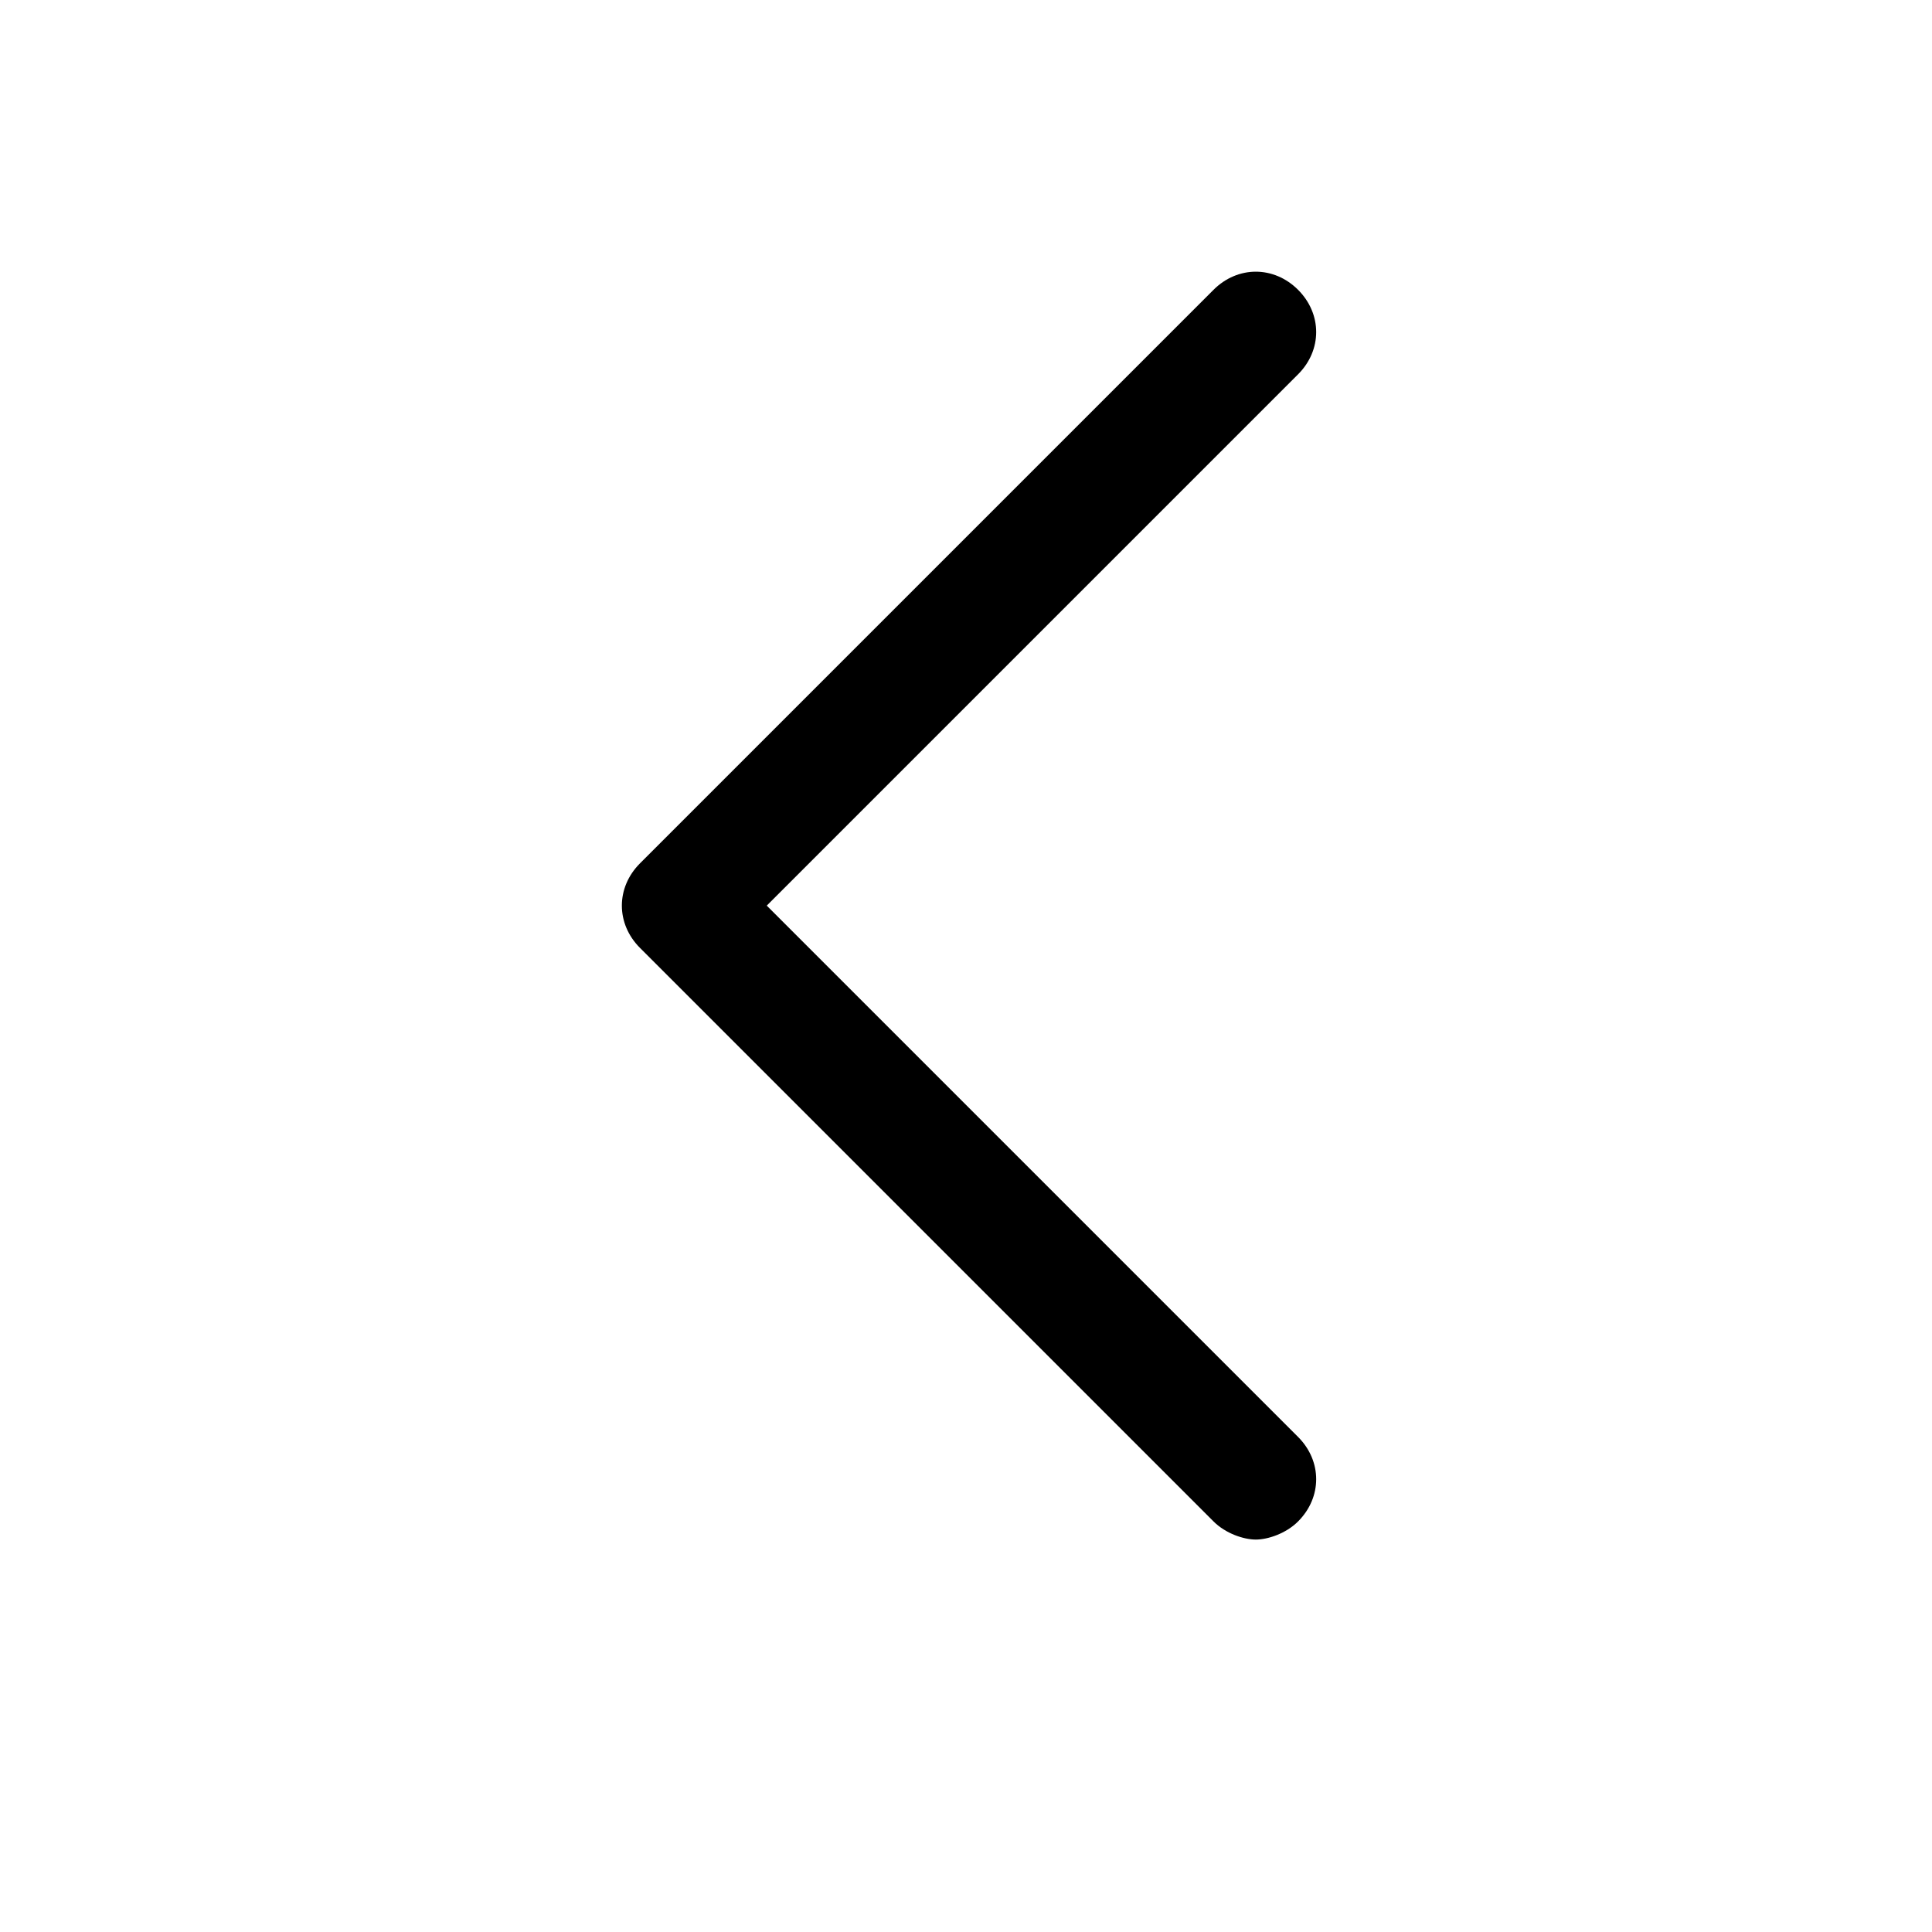
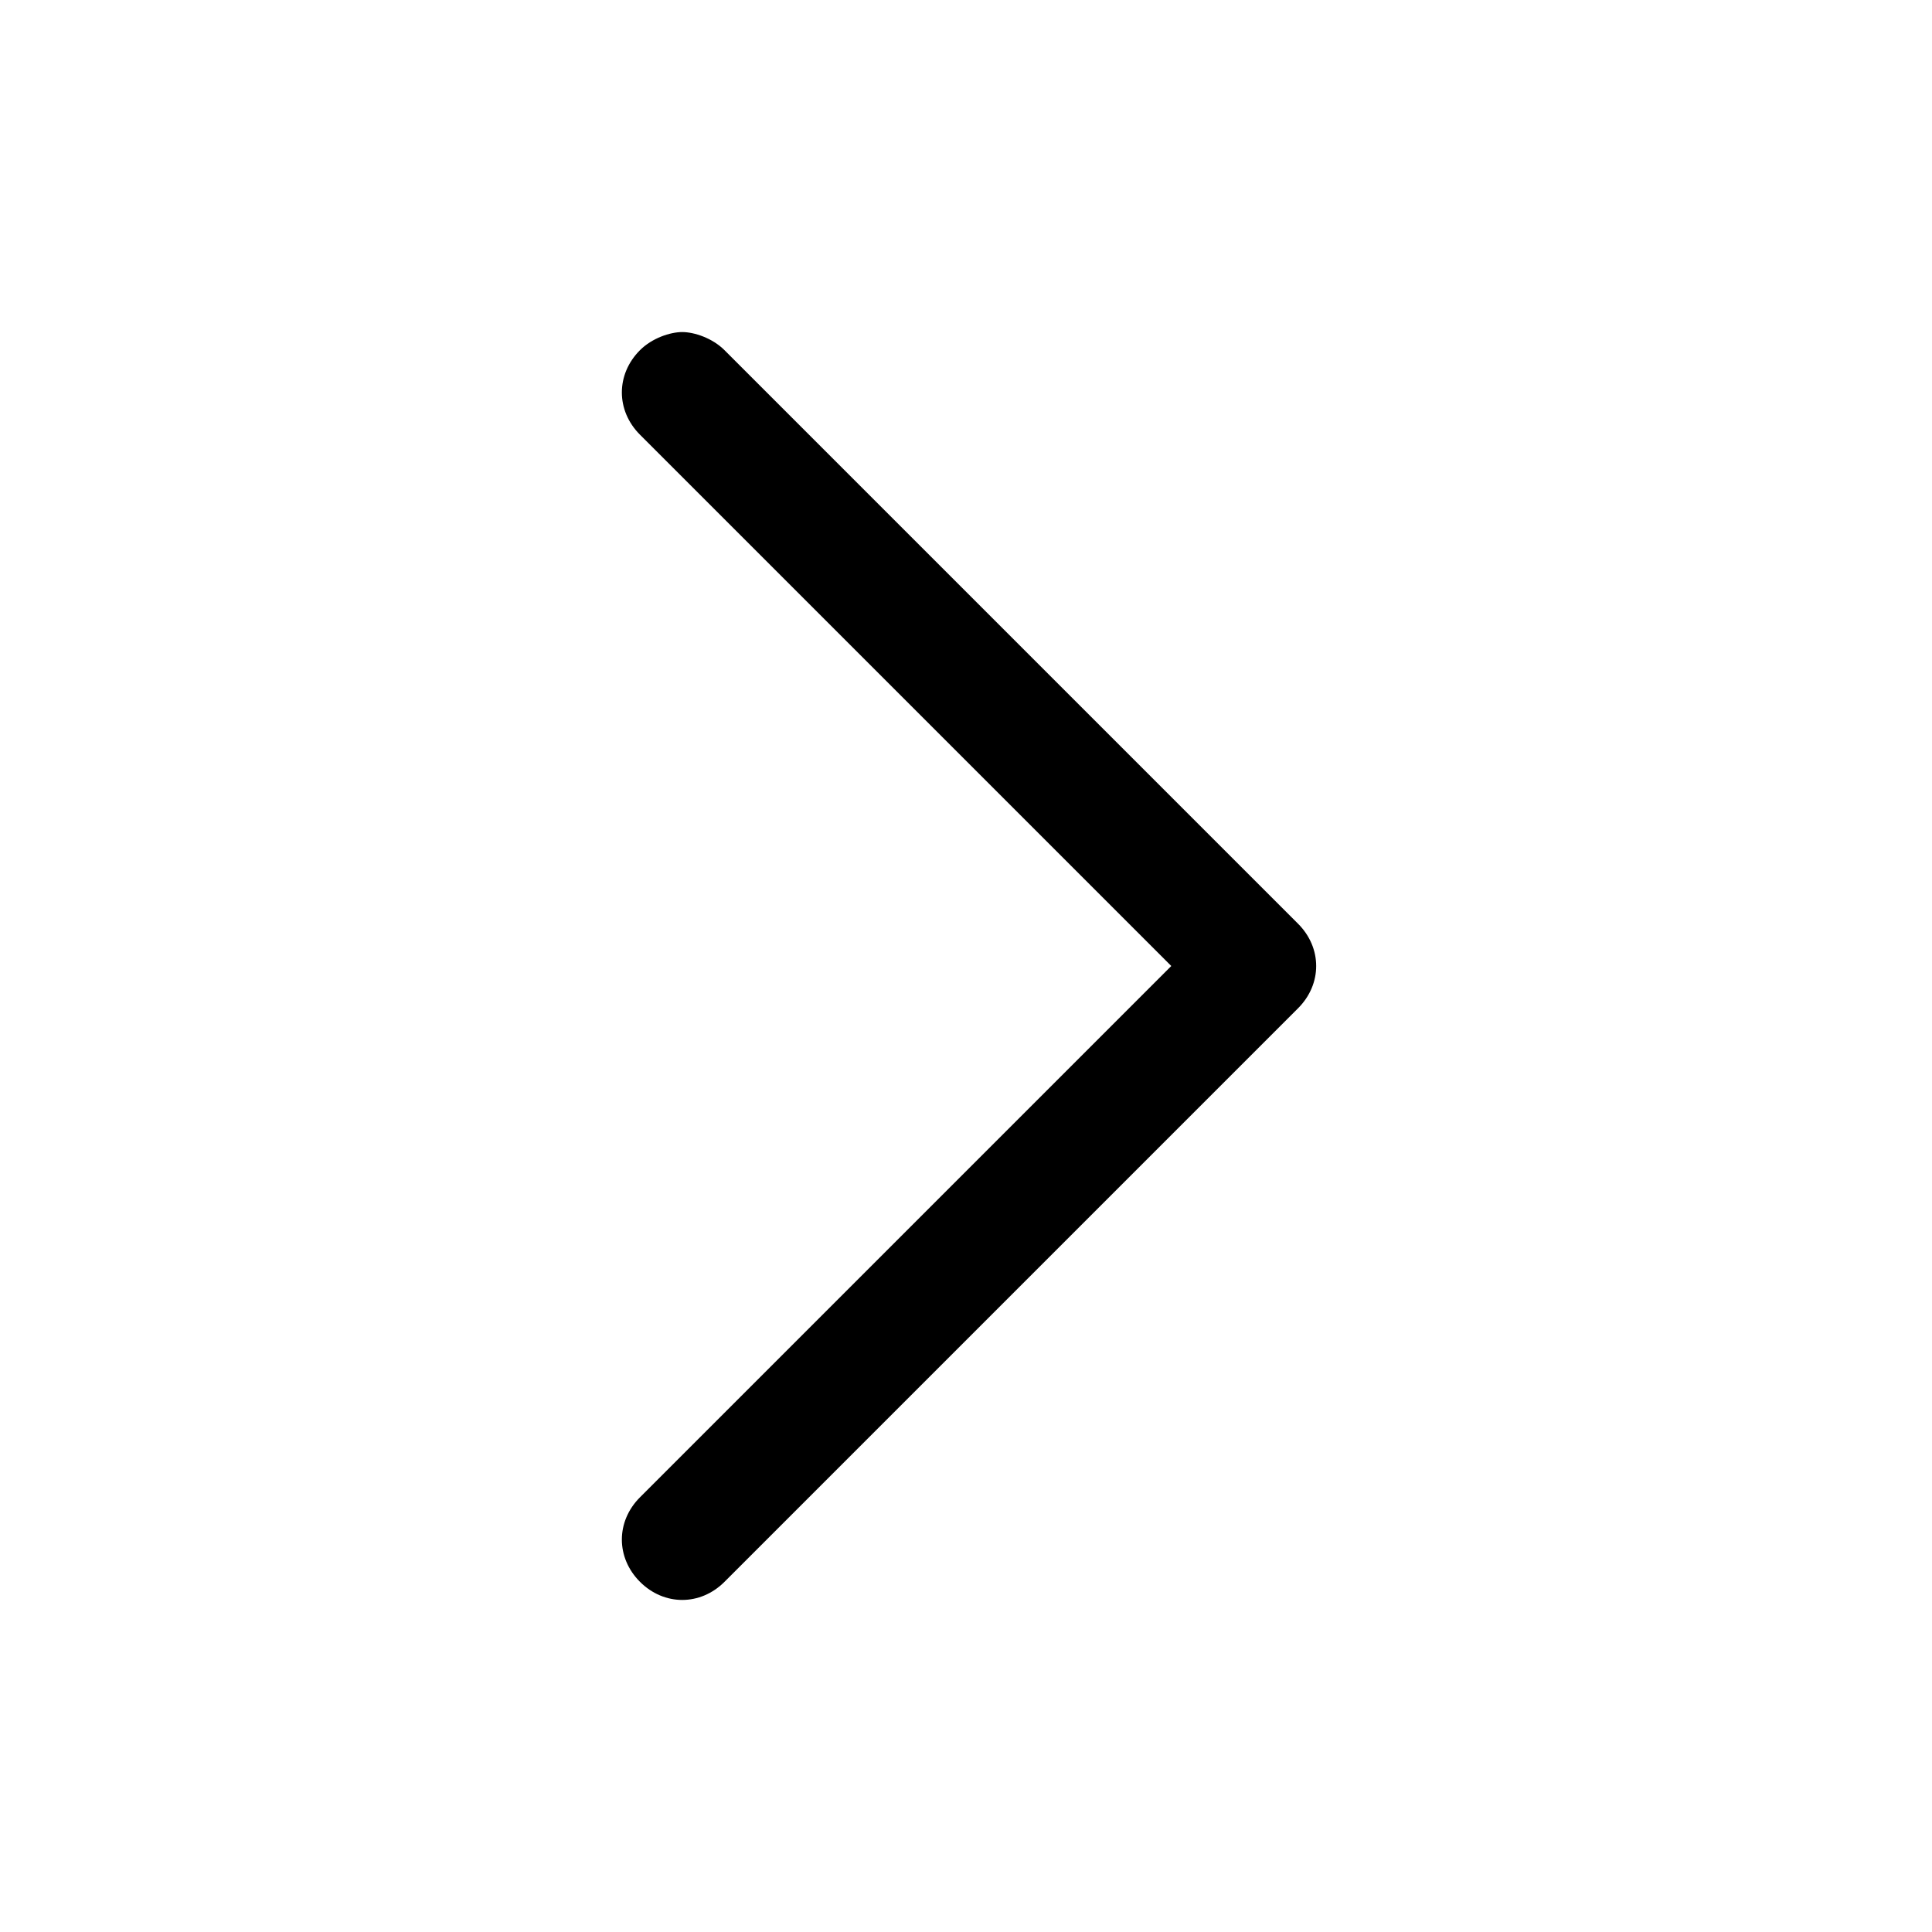
<svg xmlns="http://www.w3.org/2000/svg" width="32" height="32" viewBox="0 0 32 32" fill="none">
-   <path d="M12.7 15L21.5 6.2C21.9 5.8 21.9 5.2 21.5 4.8C21.1 4.4 20.5 4.4 20.1 4.8L10.6 14.3C10.2 14.7 10.2 15.3 10.6 15.7L20.1 25.2C20.3 25.4 20.6 25.5 20.8 25.5C21 25.5 21.3 25.4 21.5 25.2C21.9 24.8 21.9 24.2 21.5 23.8L12.7 15Z" fill="black" />
+   <path d="M19.4 16L10.6 24.8C10.2 25.2 10.2 25.8 10.6 26.2C11 26.6 11.6 26.6 12 26.2L21.5 16.7C21.9 16.3 21.9 15.7 21.5 15.3L12 5.8C11.8 5.6 11.5 5.5 11.3 5.5C11.1 5.5 10.8 5.6 10.6 5.8C10.2 6.2 10.2 6.8 10.6 7.2L19.4 16Z" fill="black" />
</svg>
